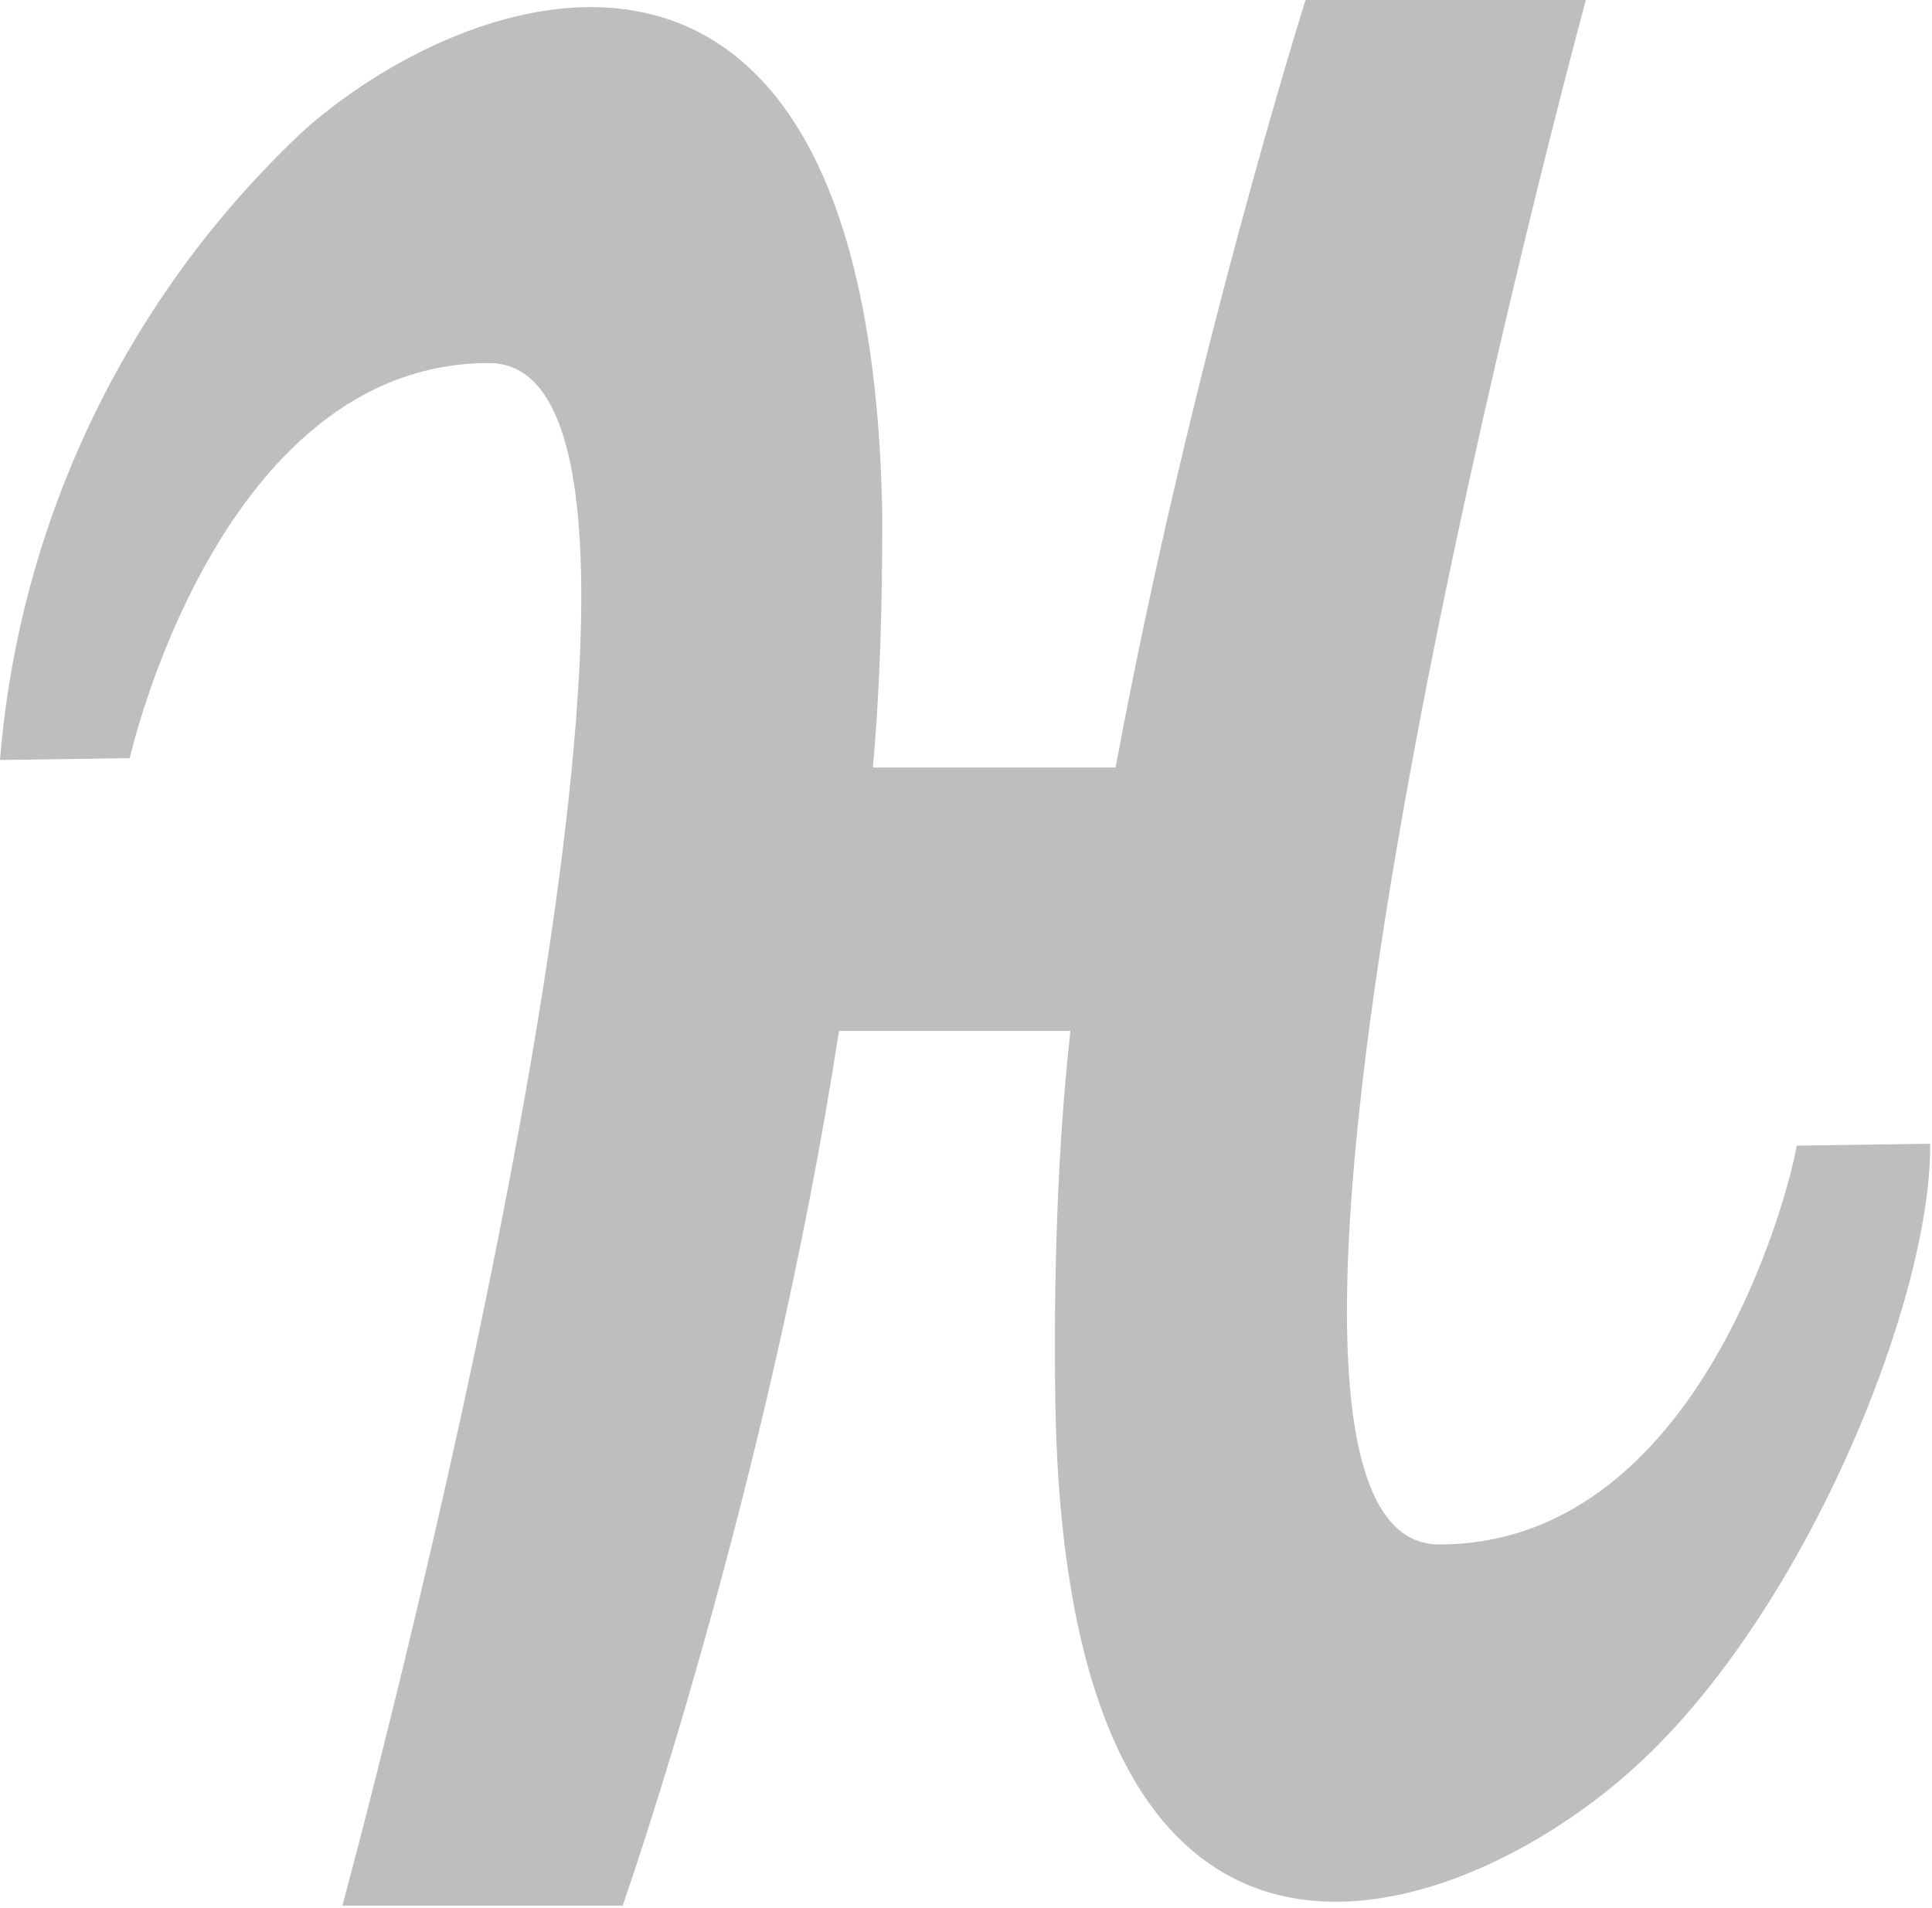
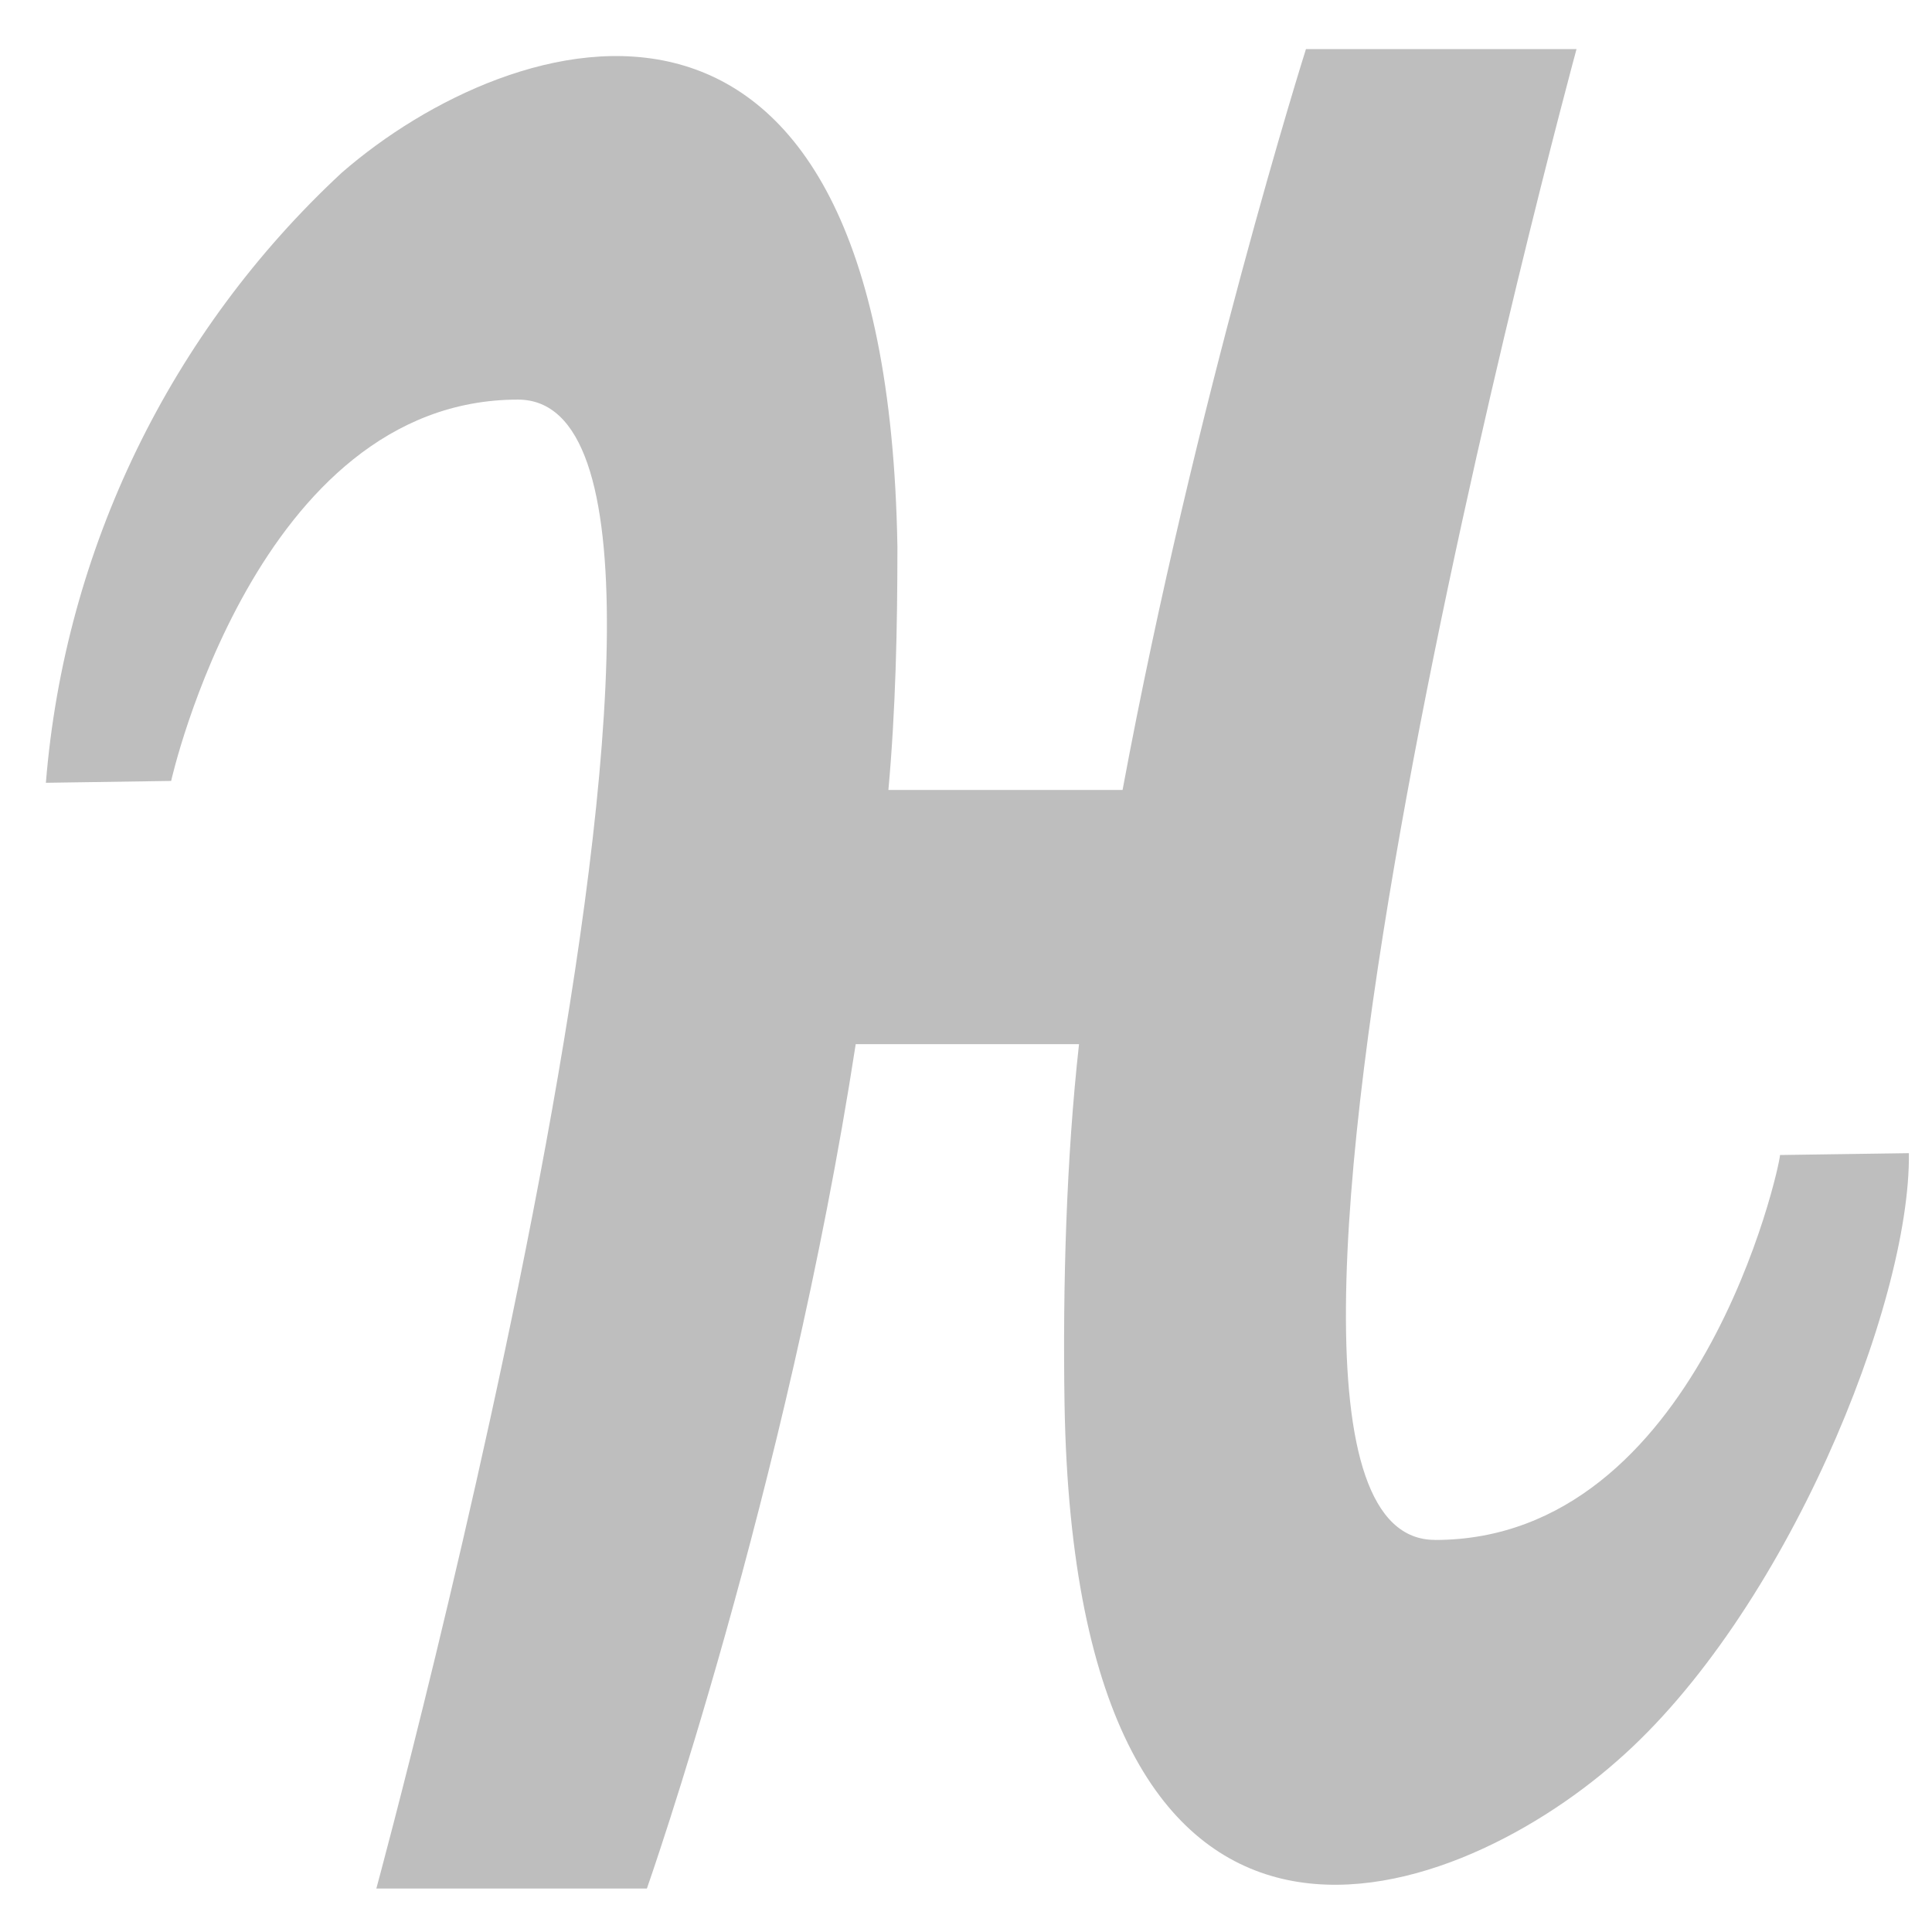
- <svg xmlns="http://www.w3.org/2000/svg" width="1027" height="1014" version="1">
-   <path fill="#bebebe" d="M765 821C620 821 843 0 843 0H694s-61 193-101 408H464c4-44 5-89 5-134C463-79 256-13 163 68A515 515 0 0 0 0 404l69-1s47-210 191-210c145 0-78 820-78 820h149s77-219 115-465h123c-7 63-9 133-8 198 6 354 212 278 304 197 93-81 162-252 161-335l-71 1c0 6-45 212-190 212z" fill-rule="evenodd" />
+ <svg xmlns="http://www.w3.org/2000/svg" width="24" height="24">
+   <path fill="#bebebe" d="m 17.825,19.129 c -3.271,0 1.759,-18.519 1.759,-18.519 h -3.361 c 0,0 -1.376,4.353 -2.278,9.203 H 11.036 C 11.126,8.821 11.148,7.806 11.148,6.791 11.013,-1.171 6.344,0.318 4.246,2.145 A 11.616,11.616 0 0 0 0.57,9.724 L 2.126,9.701 c 0,0 1.06,-4.737 4.308,-4.737 3.271,3e-7 -1.759,18.496 -1.759,18.496 h 3.361 c 0,0 1.737,-4.94 2.594,-10.489 h 2.774 c -0.158,1.421 -0.203,3 -0.18,4.466 0.135,7.985 4.782,6.271 6.857,4.444 2.098,-1.827 3.654,-5.684 3.632,-7.556 l -1.601,0.023 c 0,0.135 -1.015,4.782 -4.286,4.782 z" />
</svg>
